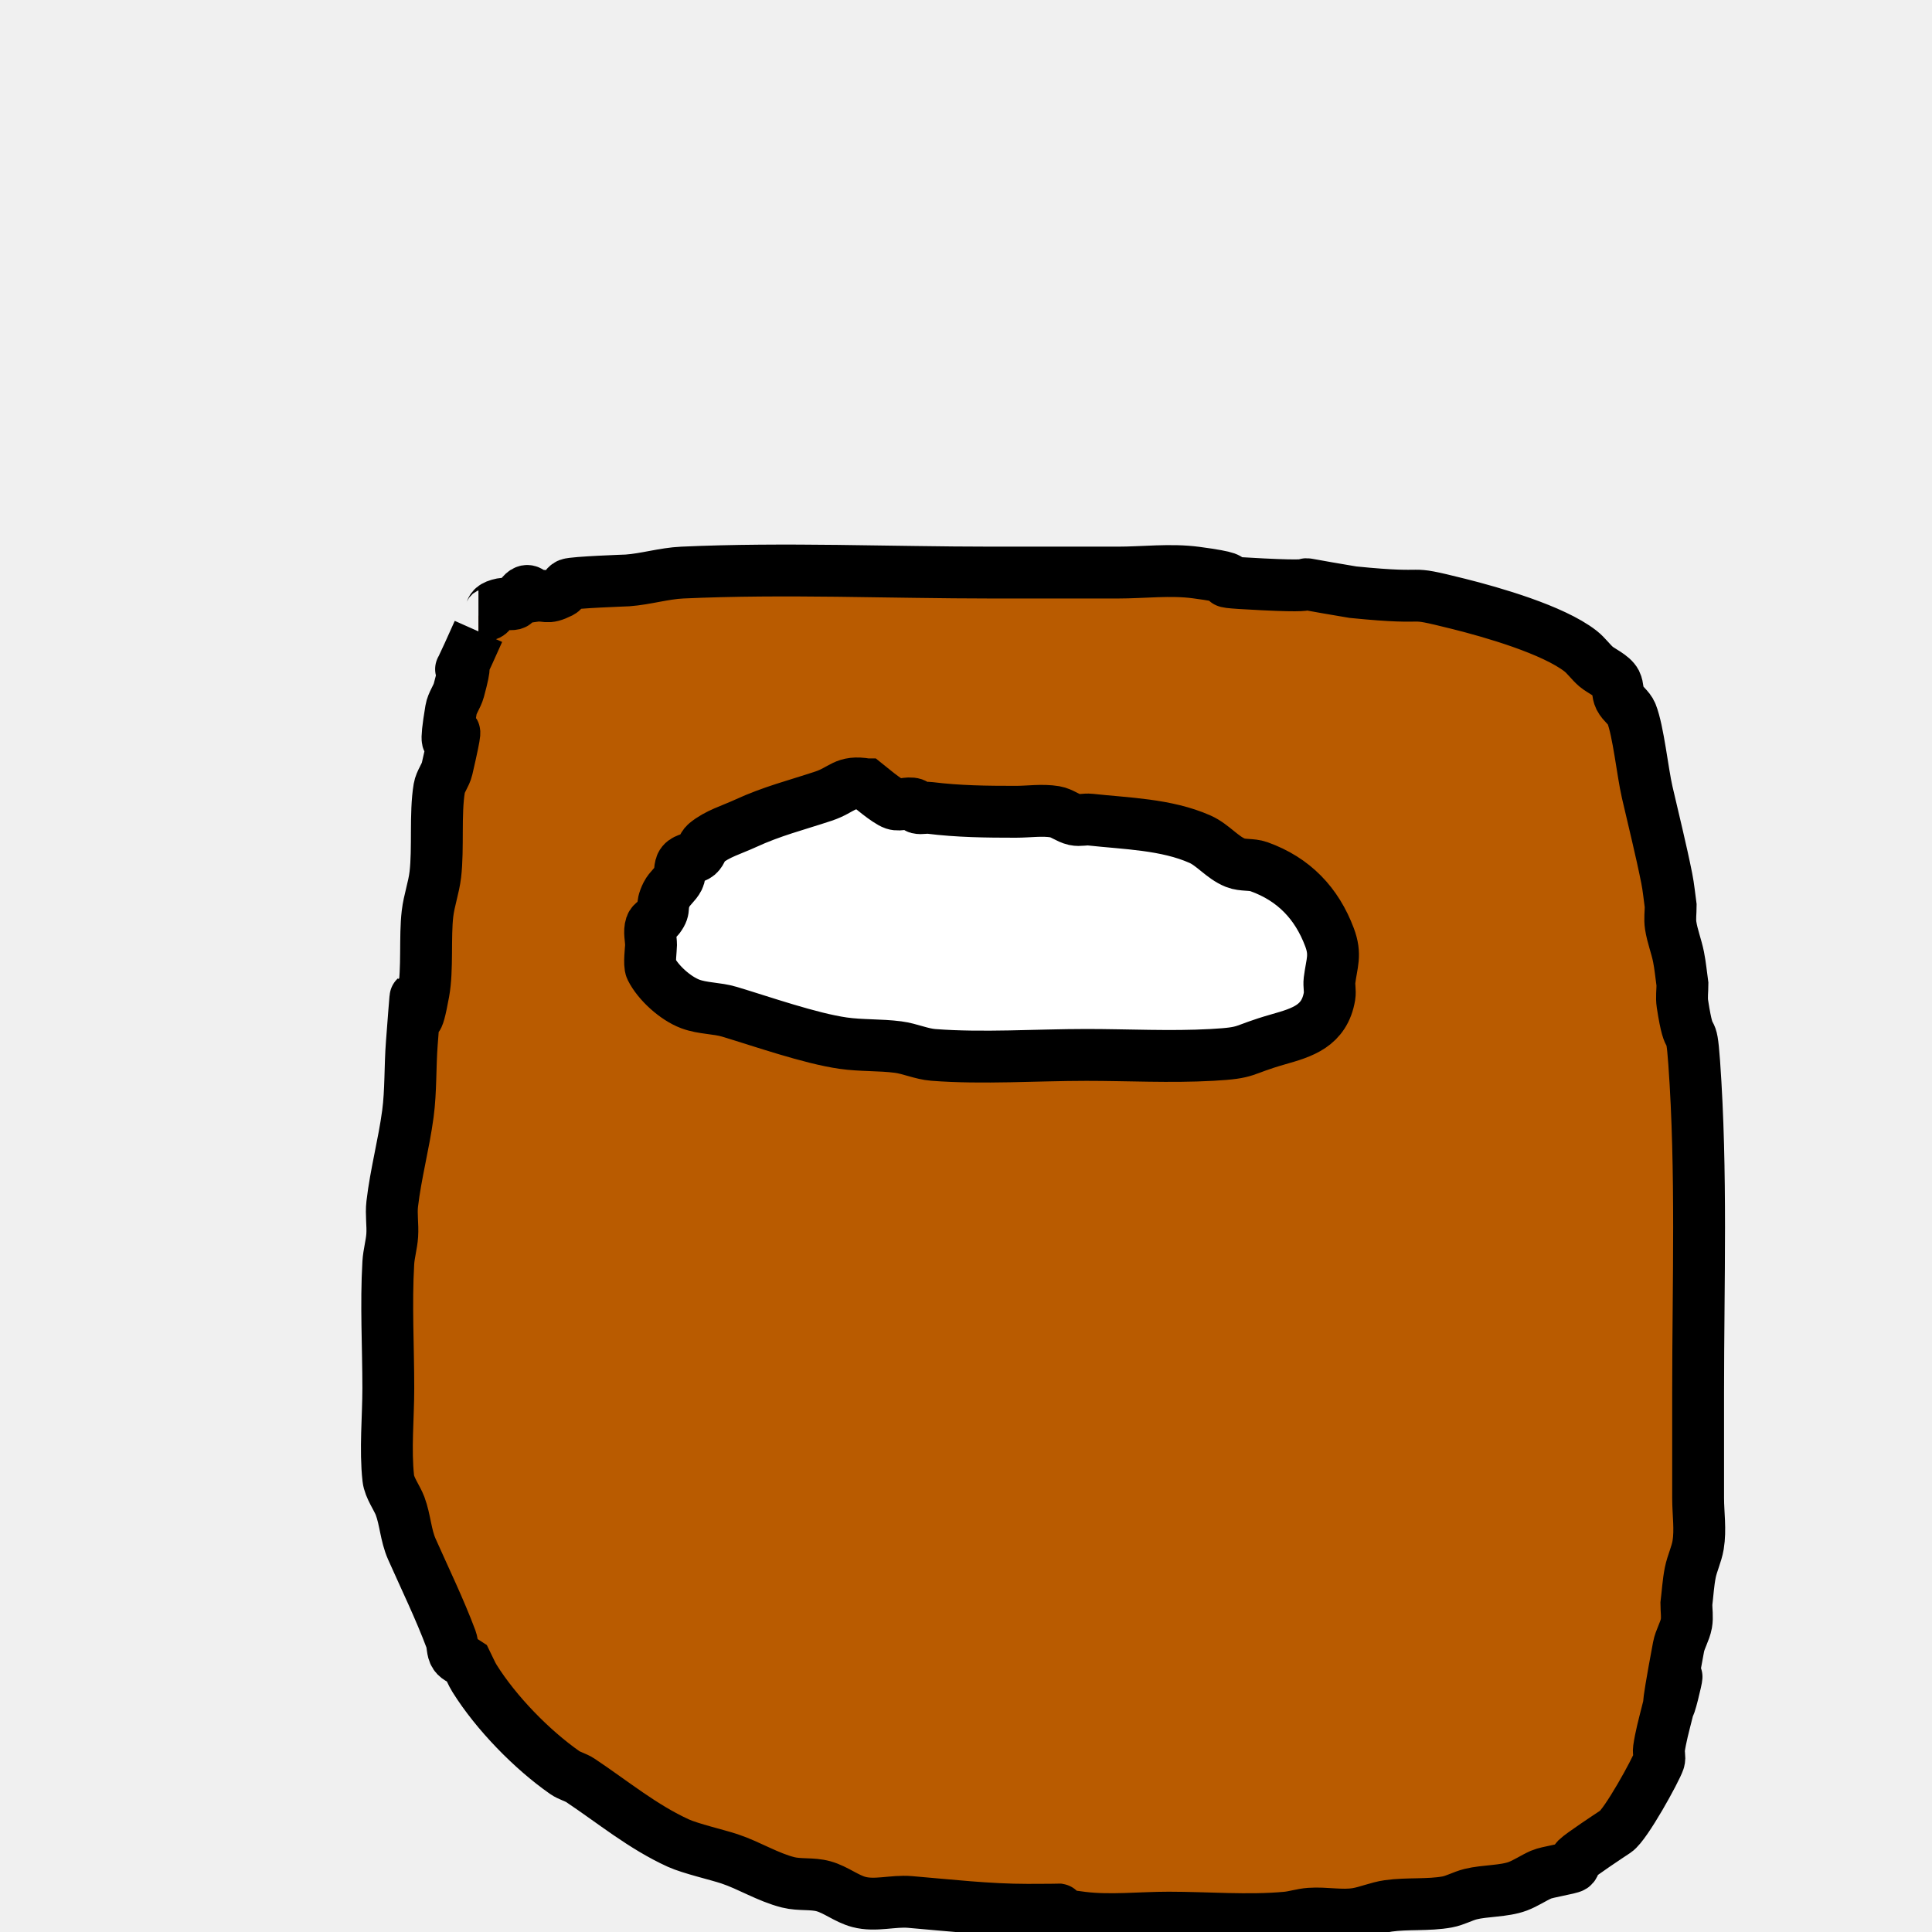
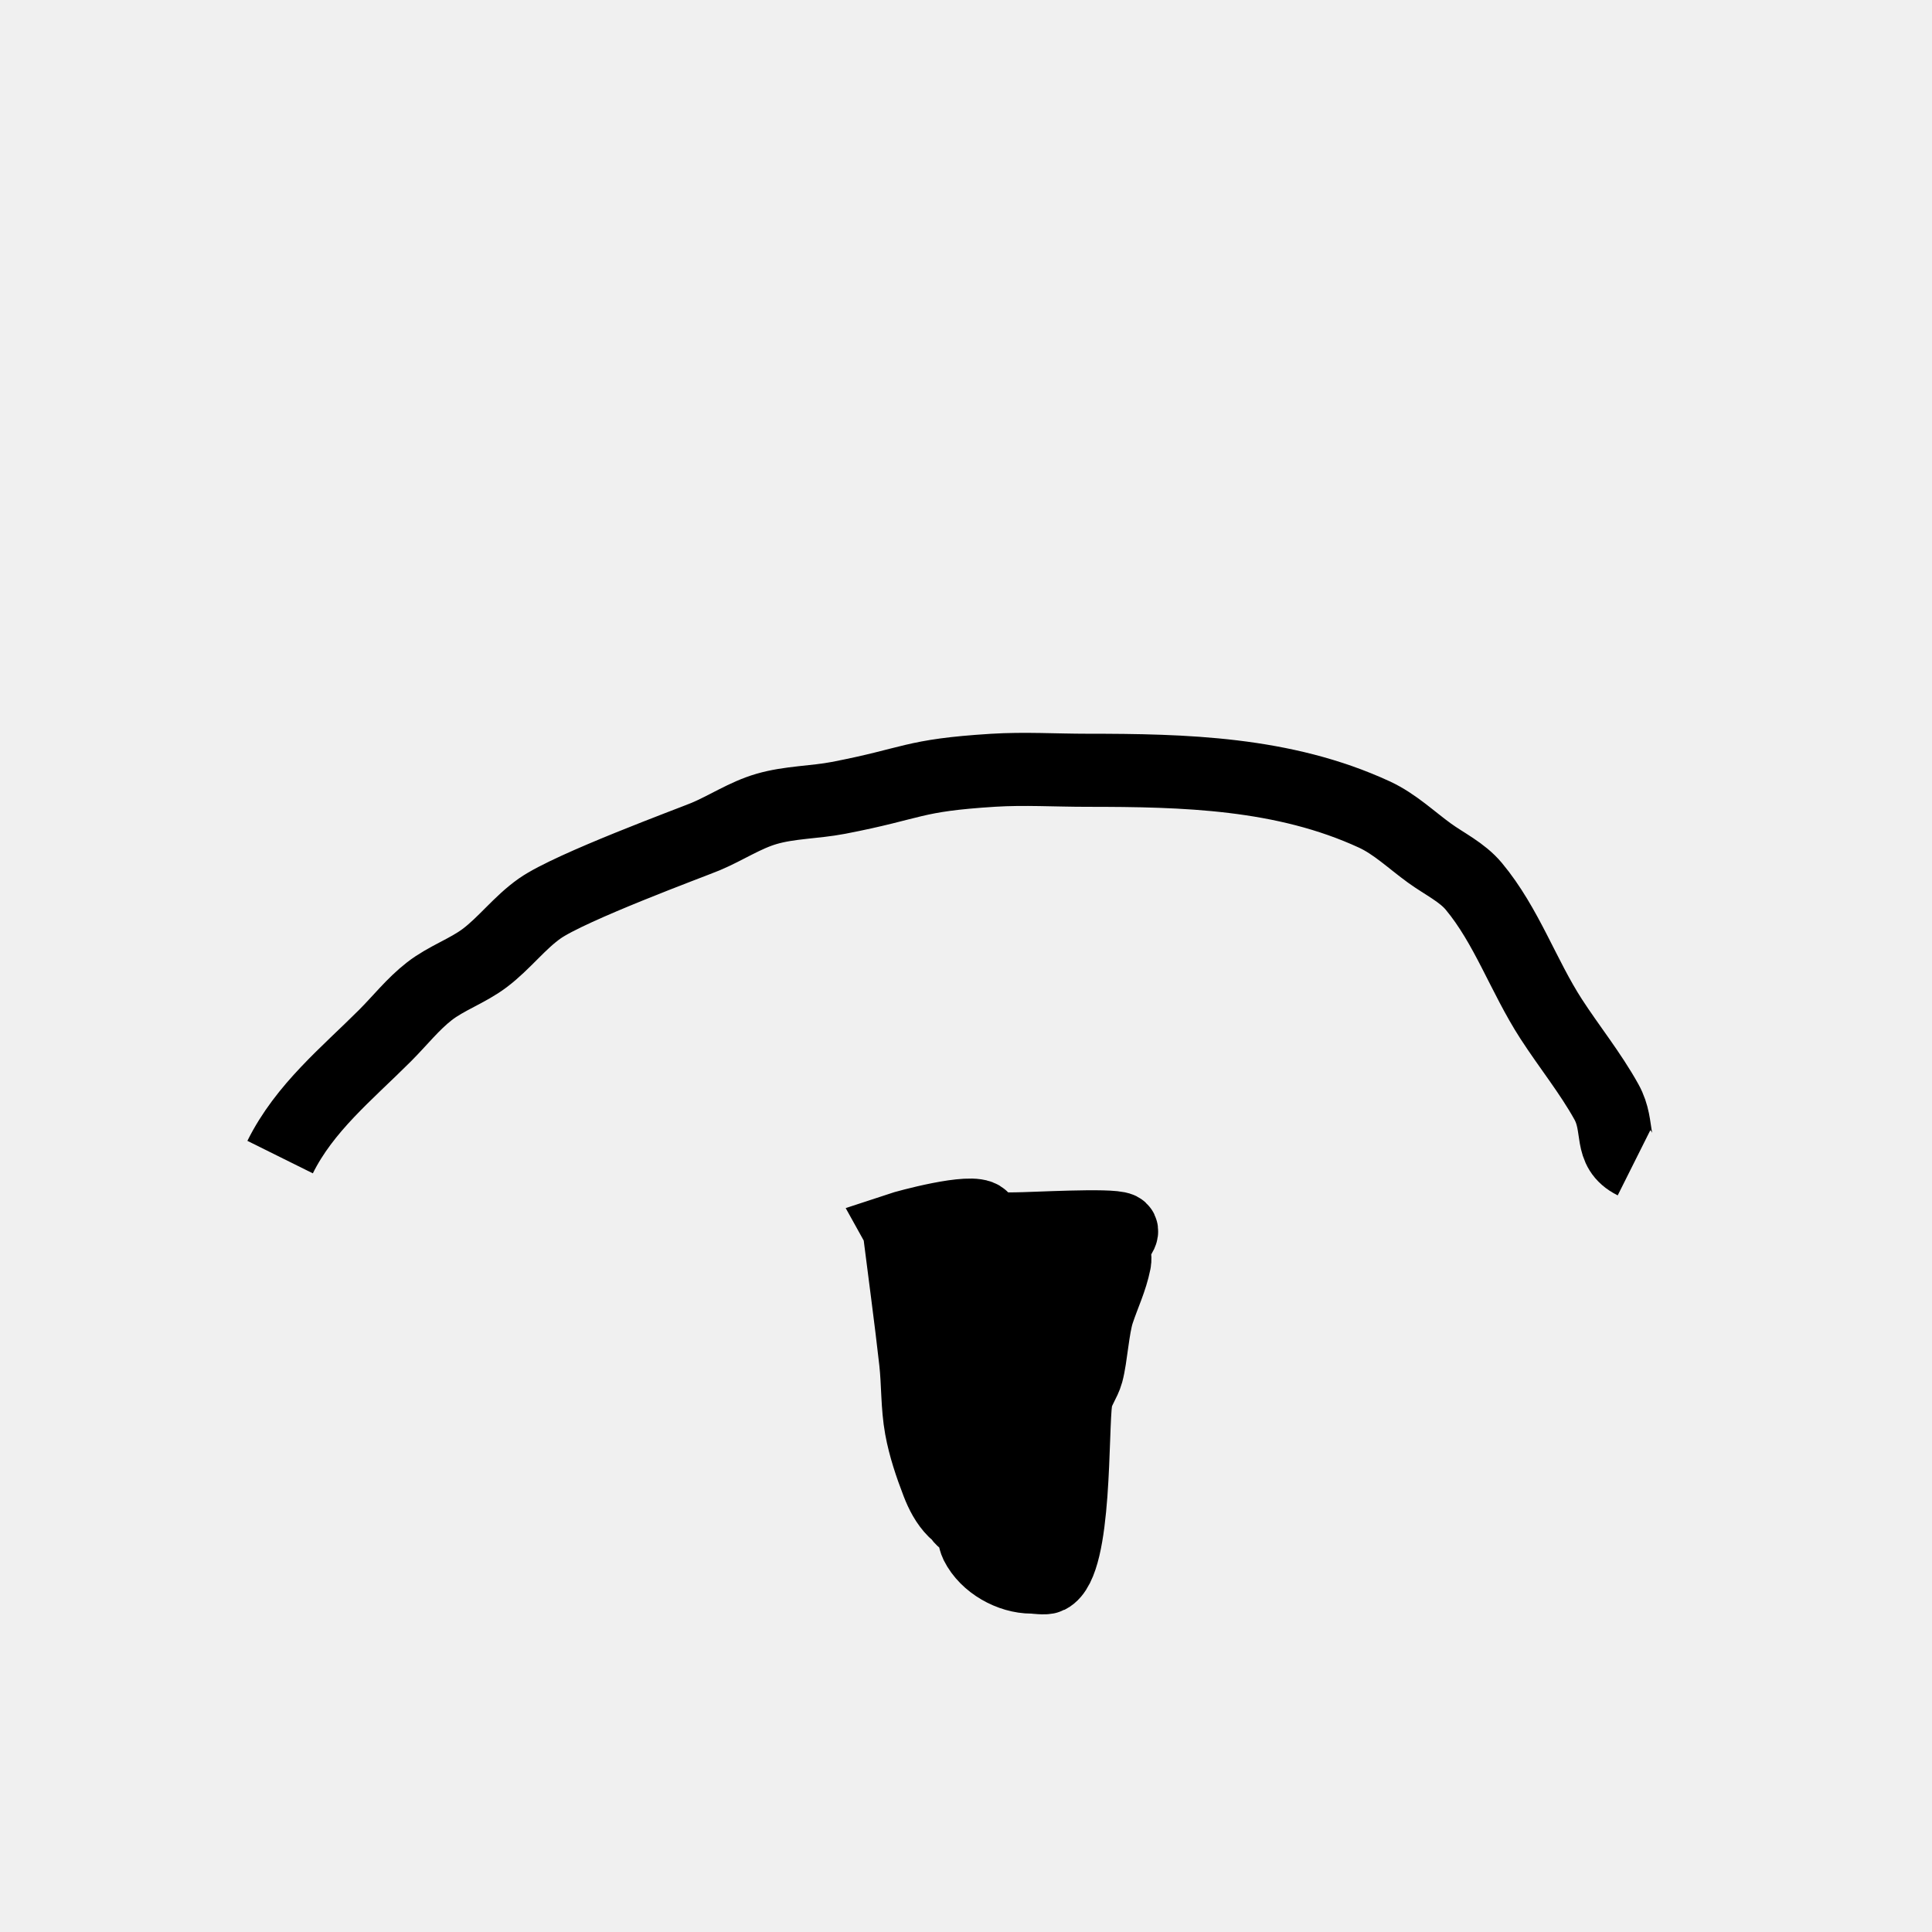
<svg xmlns="http://www.w3.org/2000/svg" width="70mm" height="70mm" viewBox="0 0 70 70" version="1.1" id="svg1">
  <defs id="defs1" />
  <g id="layer1" transform="translate(-26.73089,-52.36639)">
-     <path style="fill:#b95b00;fill-opacity:1;stroke:#000000;stroke-width:1.879" d="m 44.066,75.243 c -1.269,2.855 -0.131,0.008 -0.71,2.131 -0.067,0.246 -0.242,0.459 -0.284,0.71 -0.476,2.856 0.589,-1.038 -0.142,2.131 -0.057,0.249 -0.242,0.459 -0.284,0.71 -0.153,0.921 -0.031,2.185 -0.142,3.126 -0.056,0.48 -0.228,0.941 -0.284,1.421 -0.099,0.838 0.008,2.017 -0.142,2.842 -0.519,2.855 -0.113,-2.222 -0.426,1.847 -0.065,0.84 -0.031,1.725 -0.142,2.558 -0.147,1.1 -0.439,2.167 -0.568,3.268 -0.044,0.376 0.025,0.759 0,1.137 -0.022,0.334 -0.122,0.66 -0.142,0.995 -0.088,1.499 0,3.043 0,4.547 0,1.06 -0.117,2.216 0,3.268 0.037,0.334 0.318,0.707 0.426,0.995 0.189,0.505 0.205,1.065 0.426,1.563 0.478,1.076 1.008,2.166 1.421,3.268 0.069,0.183 0.034,0.406 0.142,0.568 0.095,0.142 0.284,0.189 0.426,0.284 0.095,0.189 0.172,0.389 0.284,0.568 0.78,1.247 2.07,2.572 3.268,3.41 0.174,0.121 0.392,0.167 0.568,0.284 1.169,0.779 2.259,1.685 3.552,2.273 0.438,0.199 1.419,0.425 1.847,0.568 0.726,0.242 1.389,0.667 2.131,0.853 0.416,0.104 0.866,0.027 1.279,0.142 0.449,0.125 0.828,0.448 1.279,0.568 0.595,0.159 1.234,-0.051 1.847,0 1.414,0.118 2.83,0.284 4.263,0.284 2.963,0 -1.013,-0.091 1.989,0.284 0.994,0.124 2.118,0 3.126,0 1.4,0 2.87,0.127 4.263,0 0.287,-0.026 0.565,-0.122 0.853,-0.142 0.567,-0.041 1.144,0.093 1.705,0 0.365,-0.061 0.755,-0.23 1.137,-0.284 0.688,-0.098 1.451,-0.018 2.131,-0.142 0.295,-0.054 0.562,-0.212 0.853,-0.284 0.518,-0.129 1.21,-0.099 1.705,-0.284 0.297,-0.112 0.562,-0.297 0.853,-0.426 0.202,-0.09 1.038,-0.218 1.137,-0.284 0.088,-0.059 0.067,-0.209 0.142,-0.284 0.165,-0.165 1.172,-0.829 1.421,-0.995 0.363,-0.242 1.449,-2.215 1.563,-2.558 0.045,-0.135 -0.02,-0.286 0,-0.426 0.062,-0.432 0.178,-0.855 0.284,-1.279 1.018,-4.071 -0.582,2.964 0.426,-2.416 0.055,-0.294 0.231,-0.558 0.284,-0.853 0.042,-0.233 0,-0.474 0,-0.71 0.047,-0.379 0.067,-0.762 0.142,-1.137 0.068,-0.338 0.227,-0.655 0.284,-0.995 0.093,-0.561 0,-1.137 0,-1.705 0,-1.279 0,-2.558 0,-3.836 0,-3.972 0.14,-7.981 -0.142,-11.936 -0.118,-1.646 -0.154,-0.361 -0.426,-2.131 -0.036,-0.234 0,-0.474 0,-0.71 -0.047,-0.332 -0.076,-0.666 -0.142,-0.995 -0.077,-0.383 -0.225,-0.751 -0.284,-1.137 -0.036,-0.234 0,-0.474 0,-0.71 -0.047,-0.332 -0.076,-0.666 -0.142,-0.995 -0.21,-1.052 -0.47,-2.083 -0.71,-3.126 -0.167,-0.723 -0.321,-2.223 -0.568,-2.842 -0.088,-0.22 -0.32,-0.357 -0.426,-0.568 -0.087,-0.175 -0.055,-0.394 -0.142,-0.568 C 85.152,76.848 84.738,76.672 84.562,76.522 84.359,76.348 84.205,76.118 83.994,75.954 83.001,75.181 80.784,74.547 79.589,74.248 77.414,73.705 78.868,74.134 75.752,73.822 72.519,73.283 75.54,73.691 72.484,73.538 c -2.832,-0.142 0.198,-0.078 -2.416,-0.426 -0.939,-0.125 -1.895,0 -2.842,0 -1.516,0 -3.031,0 -4.547,0 -3.728,0 -7.501,-0.169 -11.225,0 -0.669,0.03 -1.321,0.236 -1.989,0.284 -0.04,0.003 -1.947,0.068 -2.131,0.142 -0.124,0.05 -0.164,0.224 -0.284,0.284 -0.554,0.277 -0.484,0.069 -0.995,0.142 -0.315,-0.534 -0.539,0.241 -0.71,0.284 -0.138,0.034 -0.287,-0.028 -0.426,0 -0.699,0.14 -0.091,0.426 -0.853,0.426" id="path6" />
-     <path style="fill:#ffffff;fill-opacity:1;stroke:#000000;stroke-width:1.879" d="m 58.133,80.785 c -0.811,-0.142 -0.867,0.194 -1.563,0.426 -0.993,0.331 -1.852,0.538 -2.842,0.995 -0.481,0.222 -1.014,0.371 -1.421,0.71 -0.131,0.109 -0.153,0.317 -0.284,0.426 -0.163,0.136 -0.433,0.121 -0.568,0.284 -0.125,0.15 -0.055,0.394 -0.142,0.568 -0.106,0.212 -0.32,0.357 -0.426,0.568 -0.248,0.496 -0.011,0.489 -0.284,0.853 -0.08,0.107 -0.242,0.157 -0.284,0.284 -0.075,0.225 0,0.474 0,0.71 0,0.134 -0.076,0.701 0,0.853 0.259,0.518 0.888,1.079 1.421,1.279 0.452,0.17 0.958,0.145 1.421,0.284 1.185,0.356 2.919,0.965 4.121,1.137 0.658,0.094 1.33,0.056 1.989,0.142 0.433,0.056 0.843,0.251 1.279,0.284 1.792,0.138 3.737,0 5.542,0 1.499,0 3.048,0.083 4.547,0 1.394,-0.077 0.997,-0.163 2.416,-0.568 0.85,-0.243 1.666,-0.476 1.847,-1.563 0.031,-0.187 -0.023,-0.38 0,-0.568 0.079,-0.635 0.241,-0.92 0,-1.563 -0.458,-1.221 -1.285,-2.103 -2.558,-2.558 -0.271,-0.097 -0.585,-0.035 -0.853,-0.142 -0.476,-0.19 -0.811,-0.644 -1.279,-0.853 -1.225,-0.544 -2.684,-0.567 -3.979,-0.71 -0.188,-0.021 -0.383,0.041 -0.568,0 -0.249,-0.055 -0.459,-0.242 -0.71,-0.284 -0.467,-0.078 -0.947,0 -1.421,0 -1.063,0 -2.076,-0.011 -3.126,-0.142 -0.141,-0.018 -0.288,0.034 -0.426,0 -0.065,-0.016 -0.079,-0.121 -0.142,-0.142 -0.213,-0.071 -0.497,0.071 -0.71,0 -0.265,-0.088 -0.927,-0.656 -0.995,-0.71 z" id="path5" />
+     <path style="fill:none;stroke:#000000;stroke-width:2.648" d="m 36.88,94.29 c 0.887,-1.787 2.419,-3.02 3.804,-4.405 0.534,-0.534 1.006,-1.138 1.602,-1.602 0.614,-0.478 1.38,-0.734 2.002,-1.201 0.718,-0.539 1.267,-1.287 2.002,-1.802 1.113,-0.779 5.5,-2.391 6.007,-2.603 0.744,-0.312 1.428,-0.775 2.203,-1.001 0.843,-0.246 1.741,-0.235 2.603,-0.4 2.78,-0.535 2.635,-0.815 5.607,-1.001 1.132,-0.071 2.269,0 3.404,0 3.525,0 7.128,0.086 10.412,1.602 0.74,0.341 1.342,0.925 2.002,1.402 0.541,0.391 1.175,0.689 1.602,1.201 1.187,1.425 1.796,3.249 2.803,4.806 0.65,1.004 1.419,1.954 2.002,3.004 0.517,0.931 0.052,1.728 1.001,2.203" id="path3" />
+     <path style="fill:#000000;fill-opacity:1;stroke:#000000;stroke-width:2.648" d="m 59.306,96.893 c 0.2,1.602 0.422,3.201 0.601,4.806 0.089,0.799 0.056,1.612 0.2,2.403 0.125,0.686 0.351,1.352 0.601,2.002 0.14,0.363 0.326,0.726 0.601,1.001 0.047,0.047 0.153,-0.047 0.2,0 0.047,0.047 -0.037,0.145 0,0.2 0.105,0.157 0.296,0.243 0.4,0.4 0.093,0.139 0.123,0.446 0.2,0.601 0.36,0.72 1.236,1.201 2.002,1.201 0.135,0 0.483,0.059 0.601,0 1.012,-0.506 0.843,-5.377 1.001,-6.408 0.055,-0.355 0.306,-0.654 0.4,-1.001 0.151,-0.555 0.209,-1.627 0.4,-2.203 0.214,-0.643 0.471,-1.155 0.601,-1.802 0.039,-0.196 -0.039,-0.404 0,-0.601 0.041,-0.207 0.389,-0.506 0.2,-0.601 -0.34,-0.17 -3.19,0 -3.804,0 -1.232,0 -0.592,0.209 -1.201,-0.4 -0.346,-0.346 -2.757,0.318 -3.004,0.4 z" id="path4" />
  </g>
</svg>
